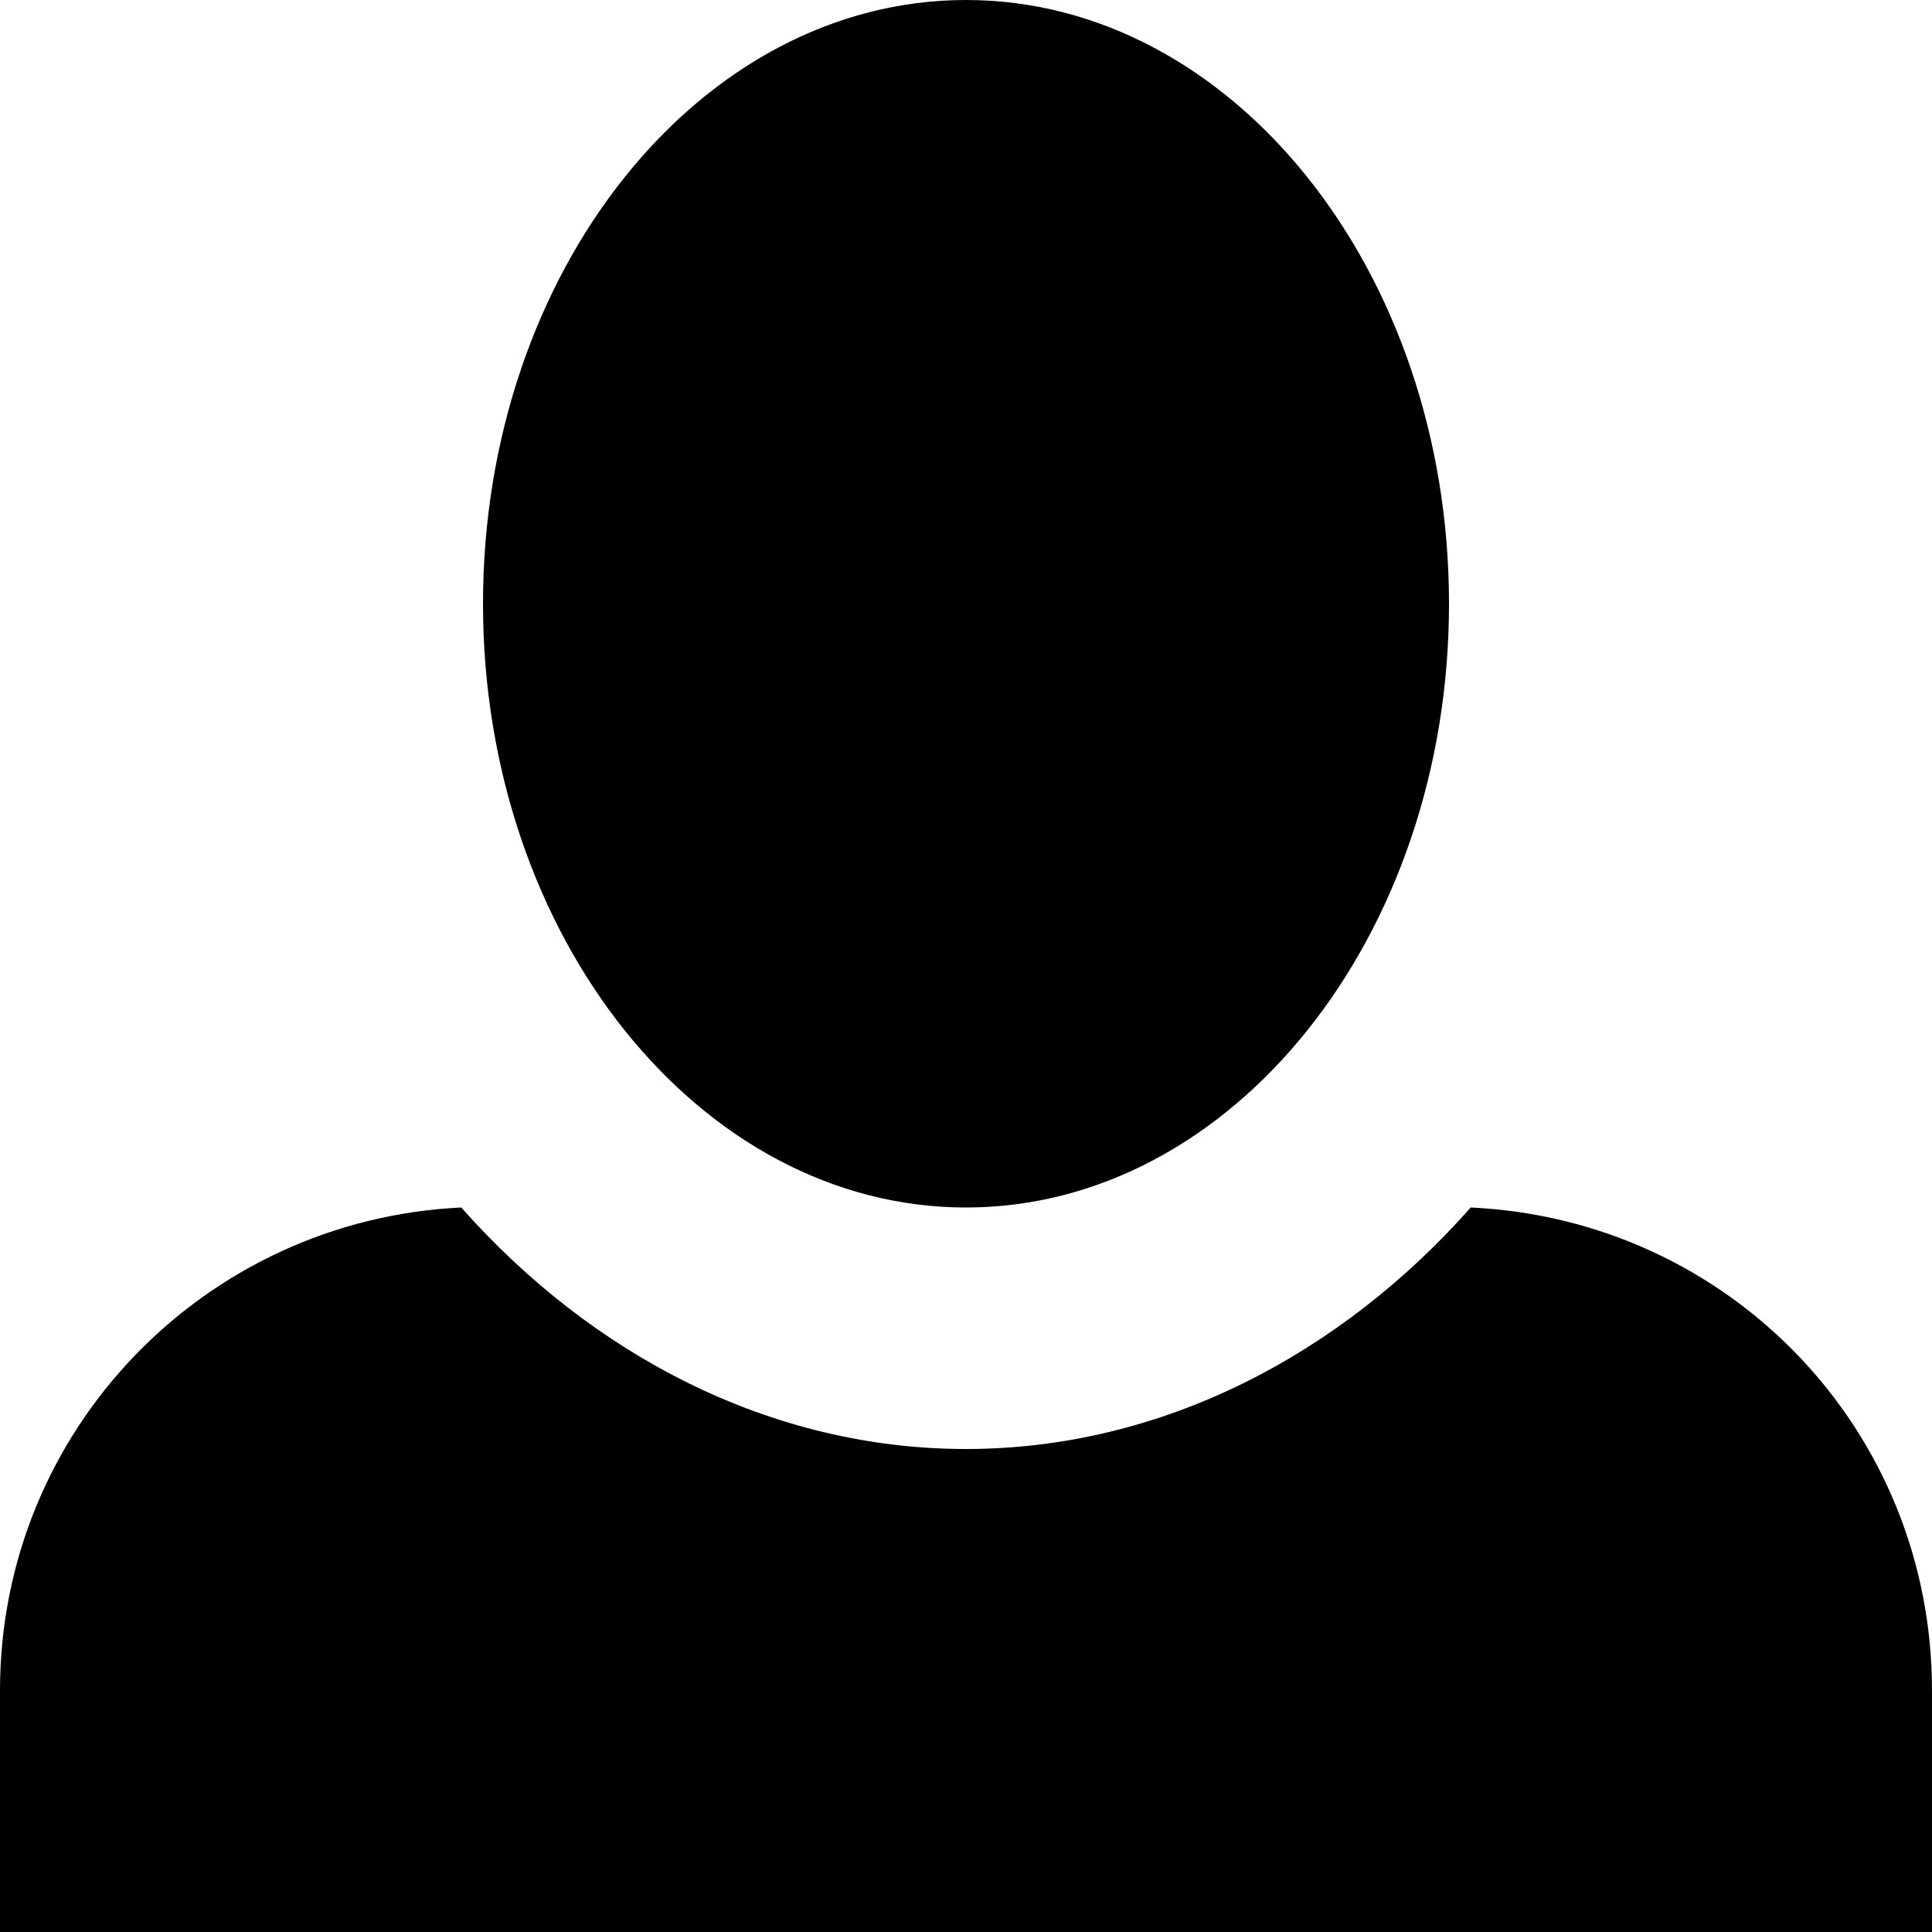
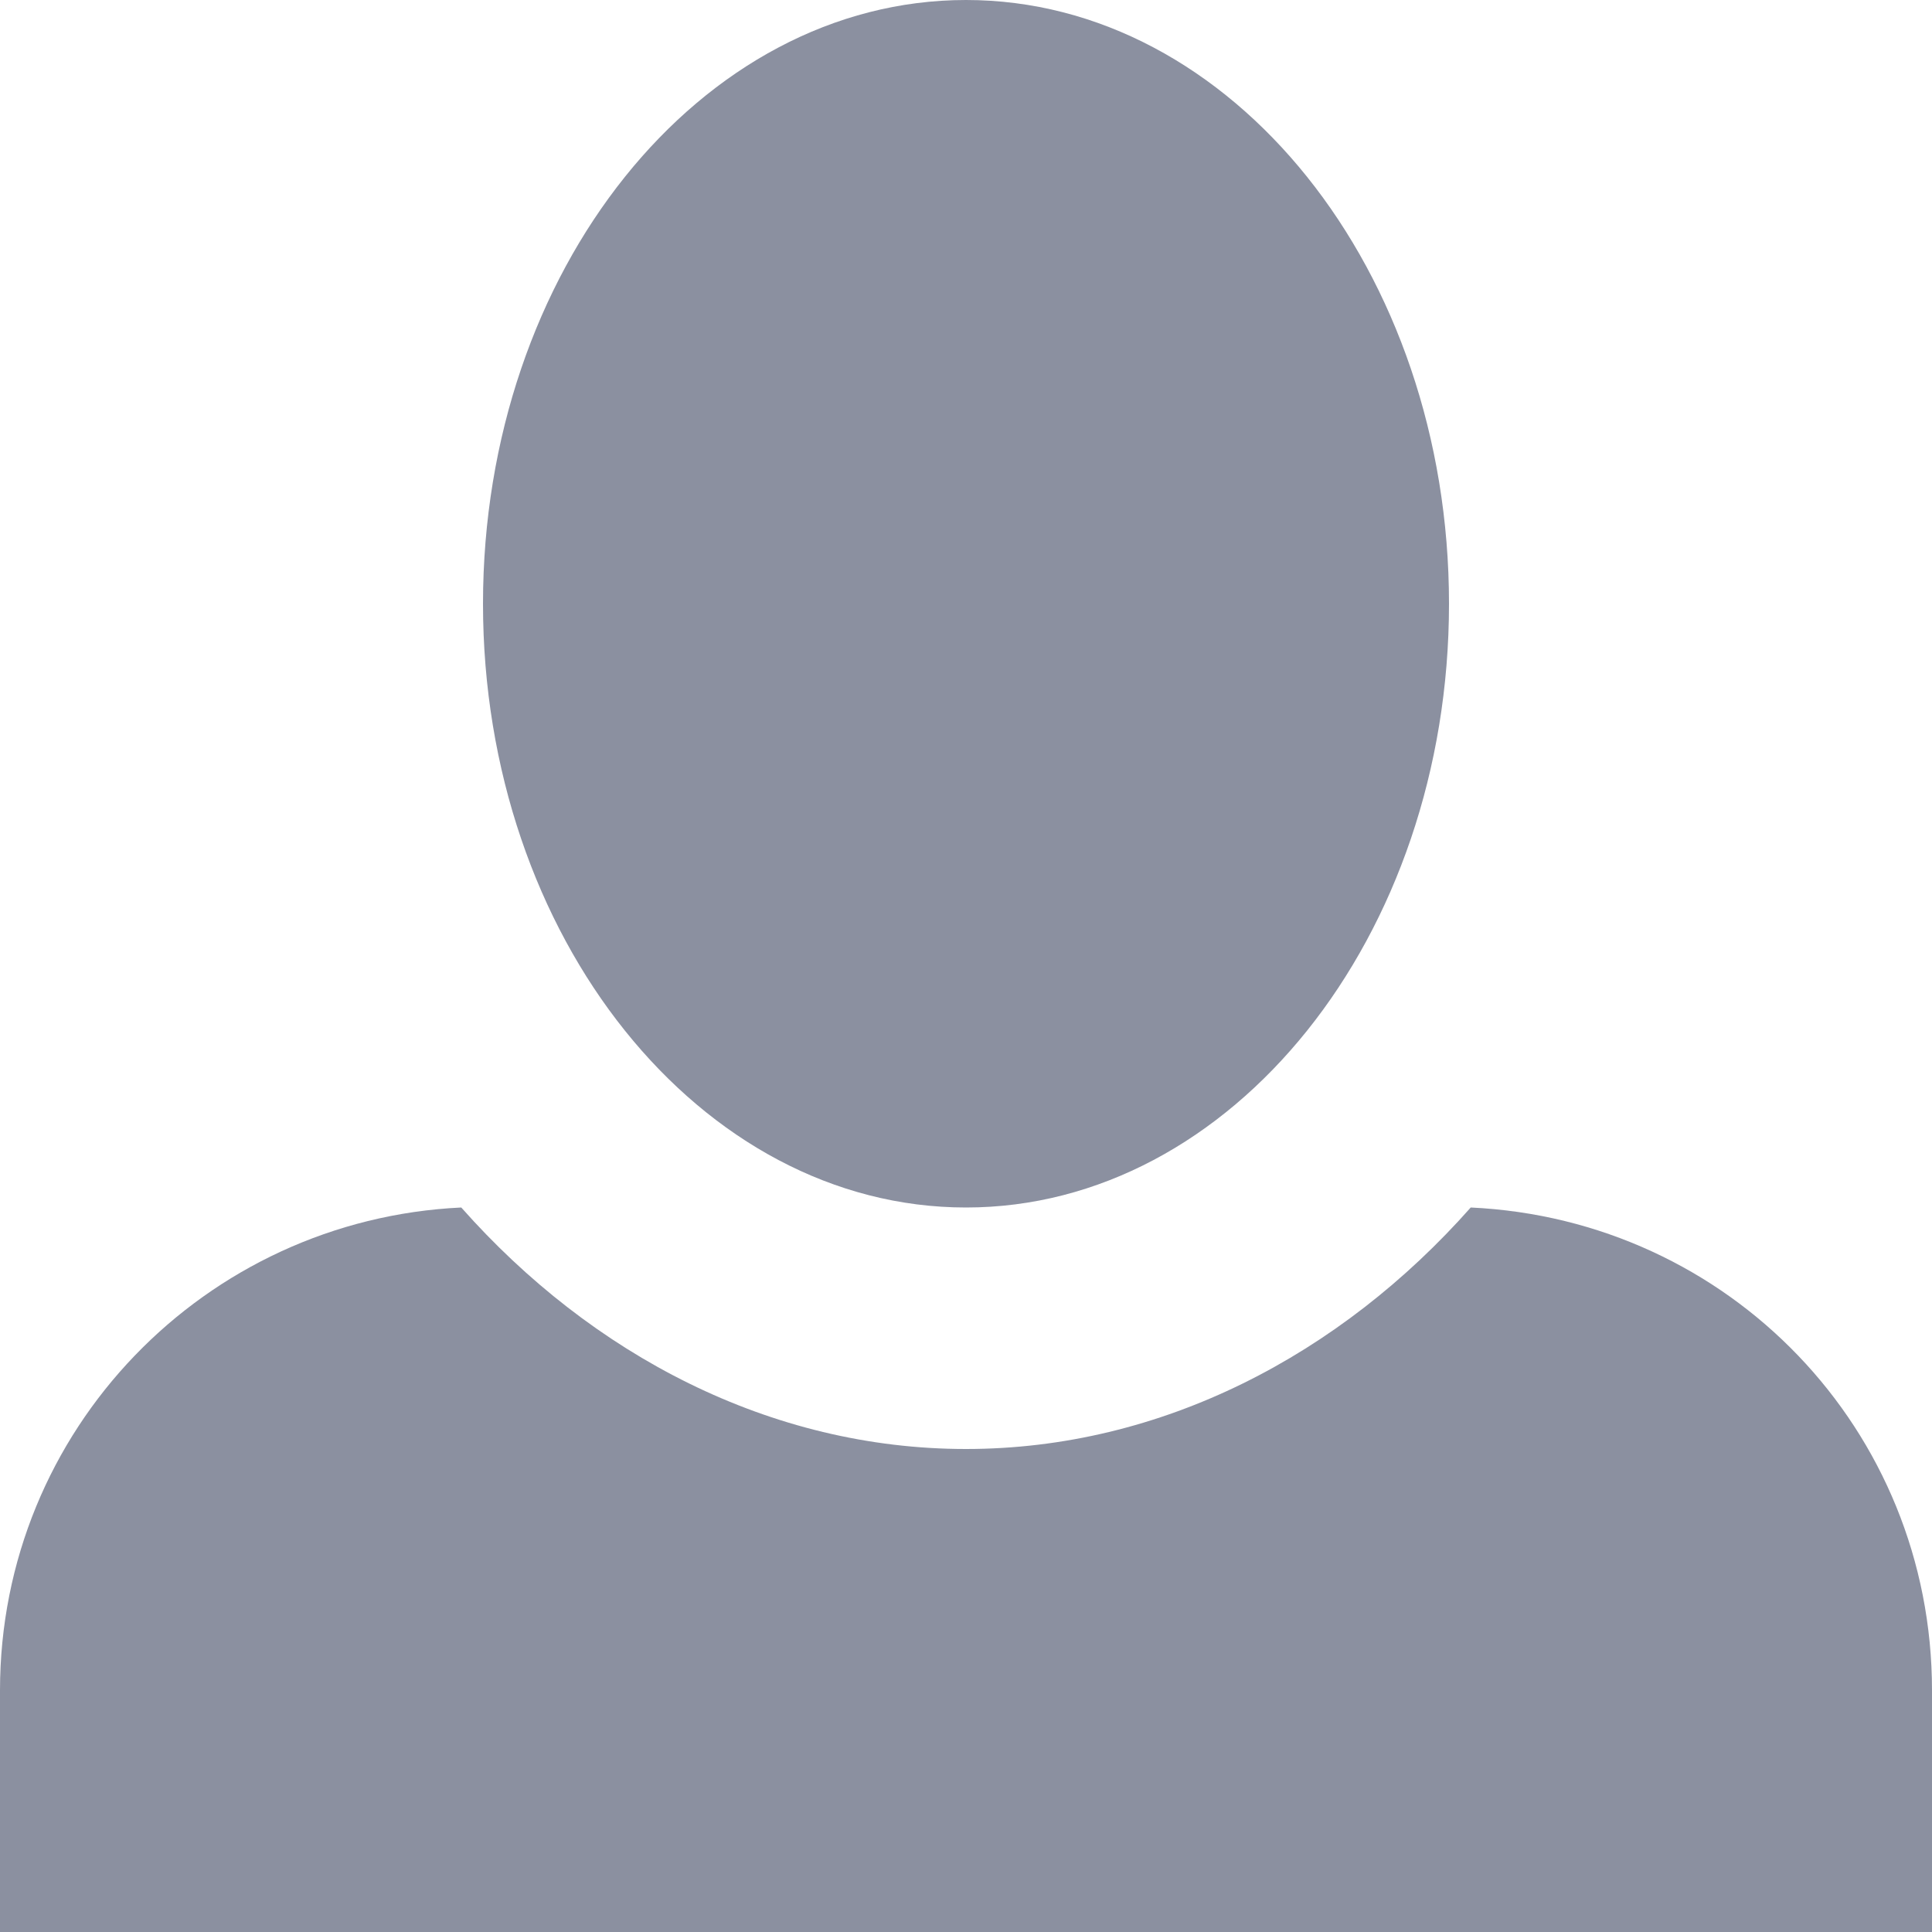
<svg xmlns="http://www.w3.org/2000/svg" viewBox="0 0 8 8">
-   <path fill="currentColor" d="M4 0C2.9 0 2 1.12 2 2.5S2.9 5 4 5s2-1.12 2-2.5S5.1 0 4 0M1.91 5C.85 5.05 0 5.92 0 7v1h8V7c0-1.08-.84-1.95-1.91-2c-.54.61-1.28 1-2.09 1s-1.55-.39-2.09-1" />
+   <path fill="#8b90a0" d="M4 0C2.9 0 2 1.12 2 2.5S2.9 5 4 5s2-1.12 2-2.5S5.1 0 4 0M1.91 5C.85 5.05 0 5.92 0 7v1h8V7c0-1.08-.84-1.95-1.91-2c-.54.61-1.28 1-2.09 1s-1.55-.39-2.09-1" />
</svg>
